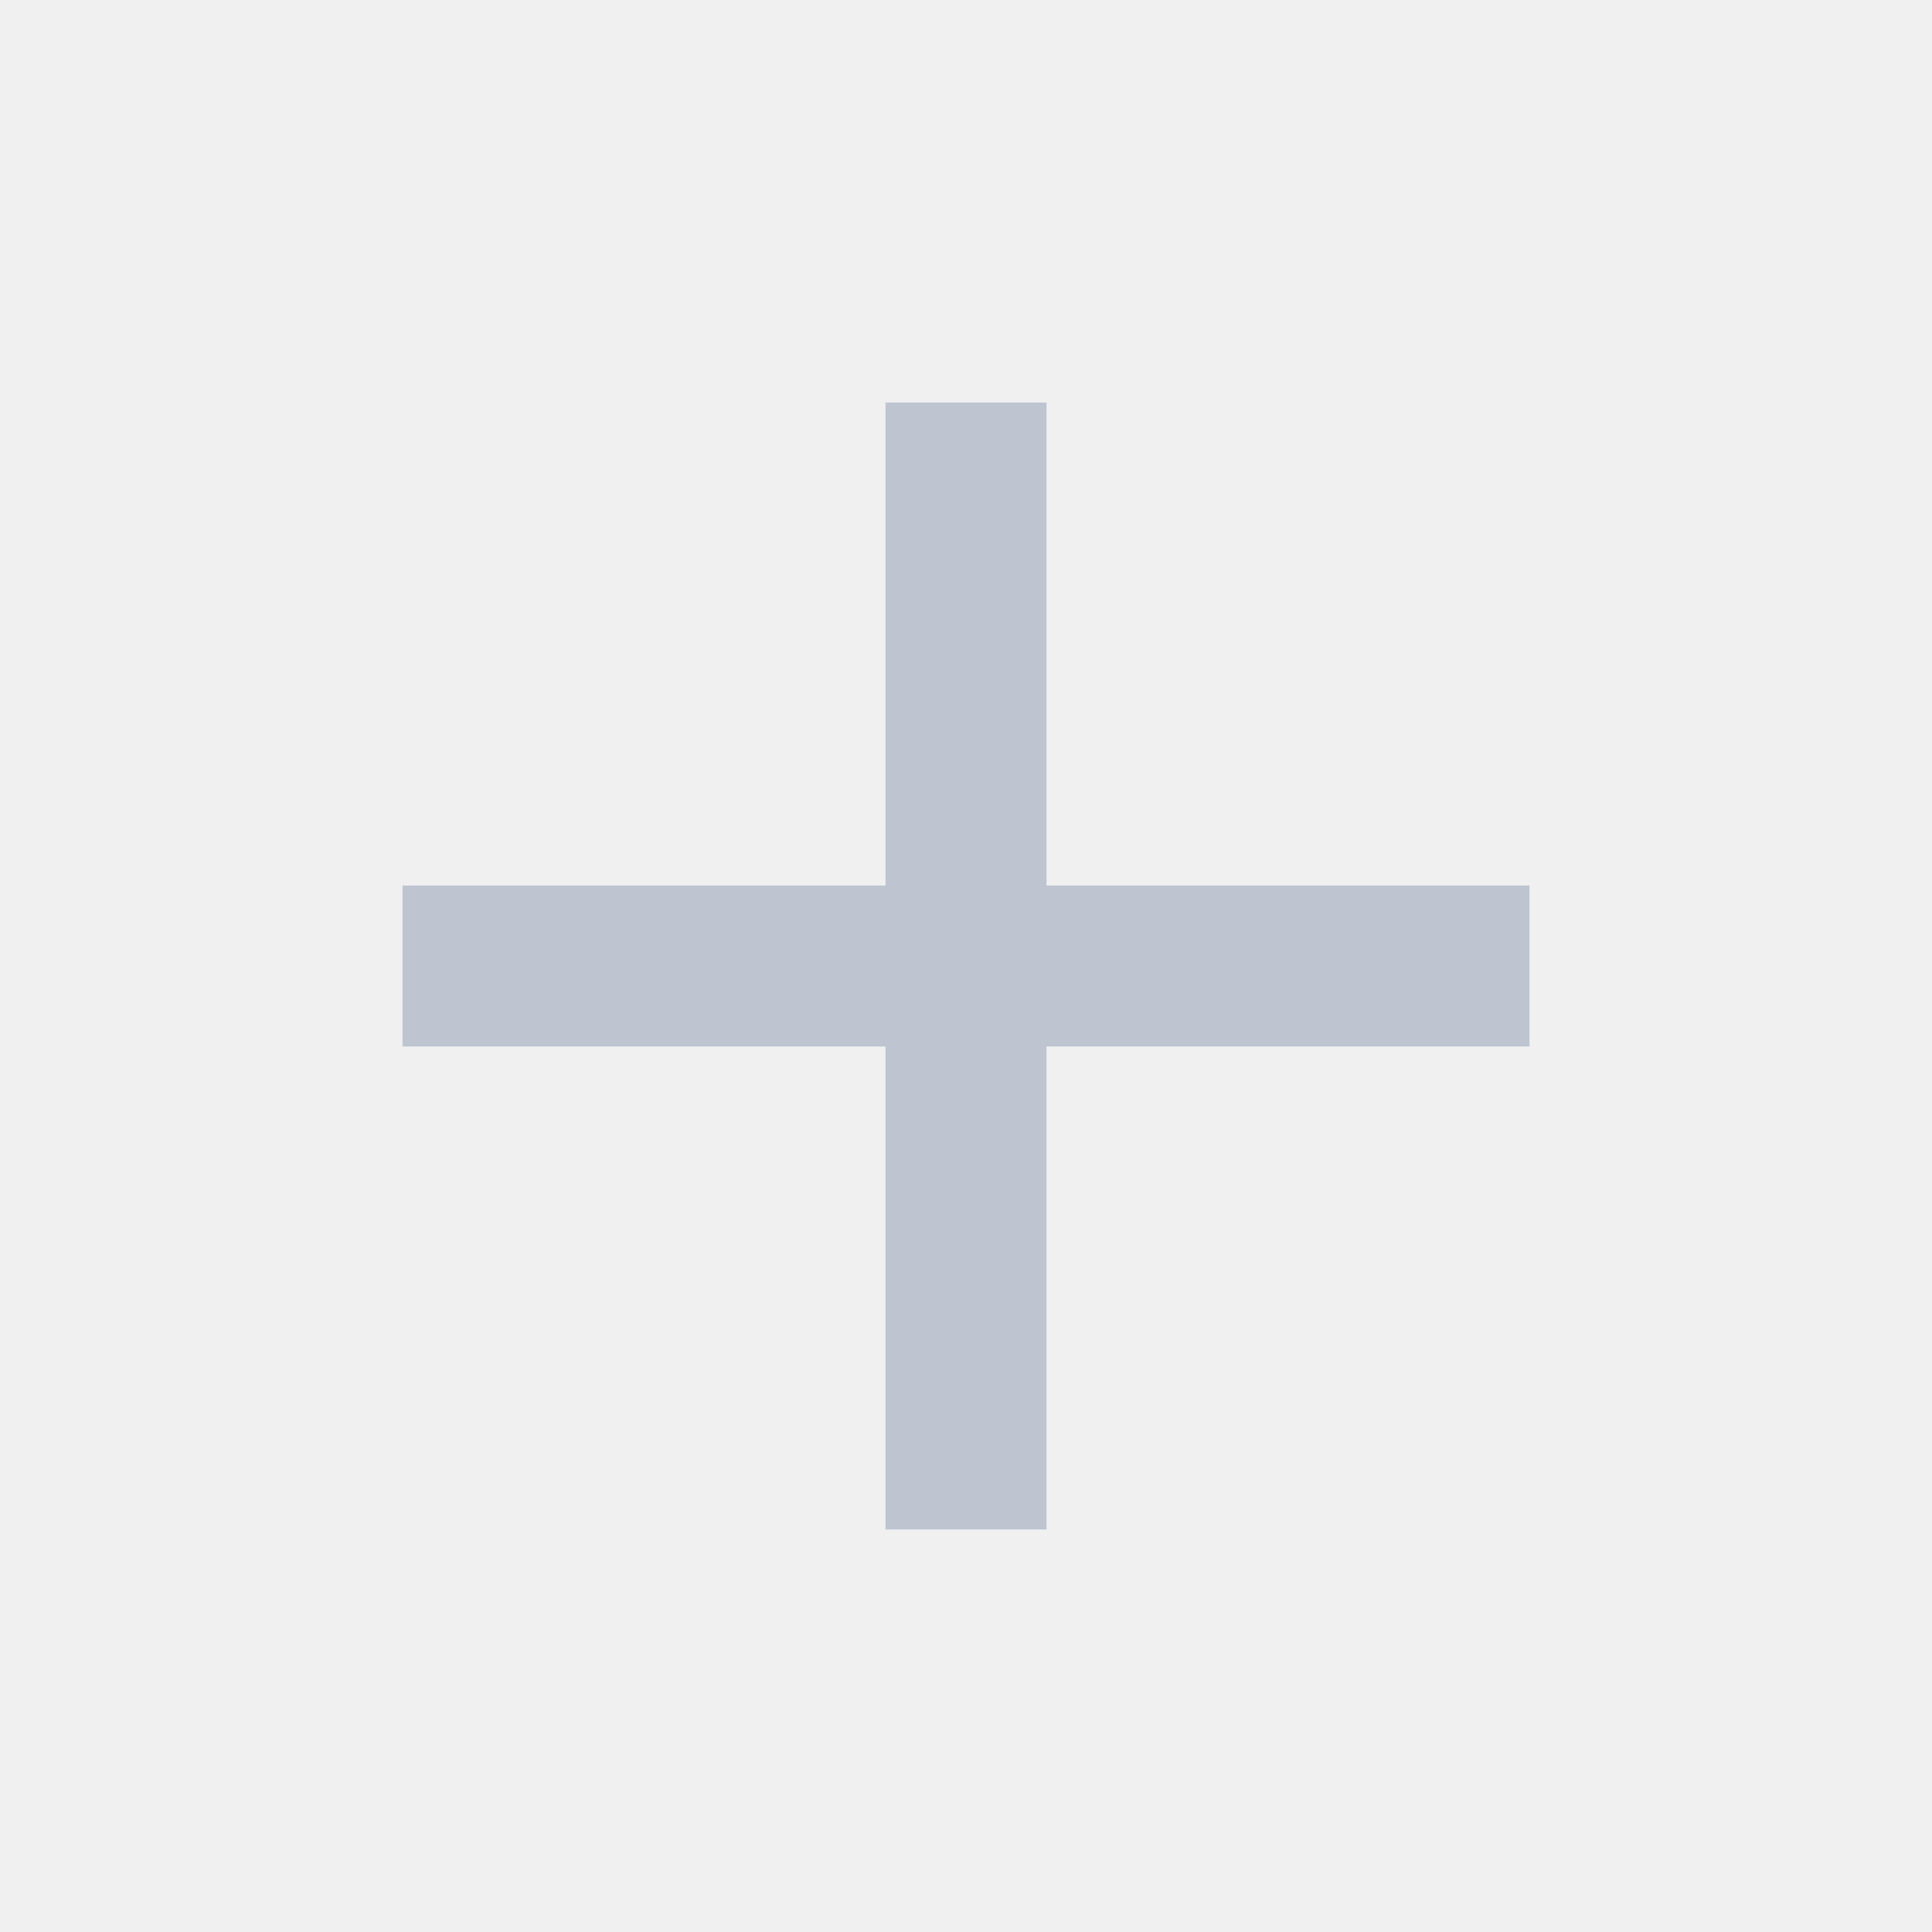
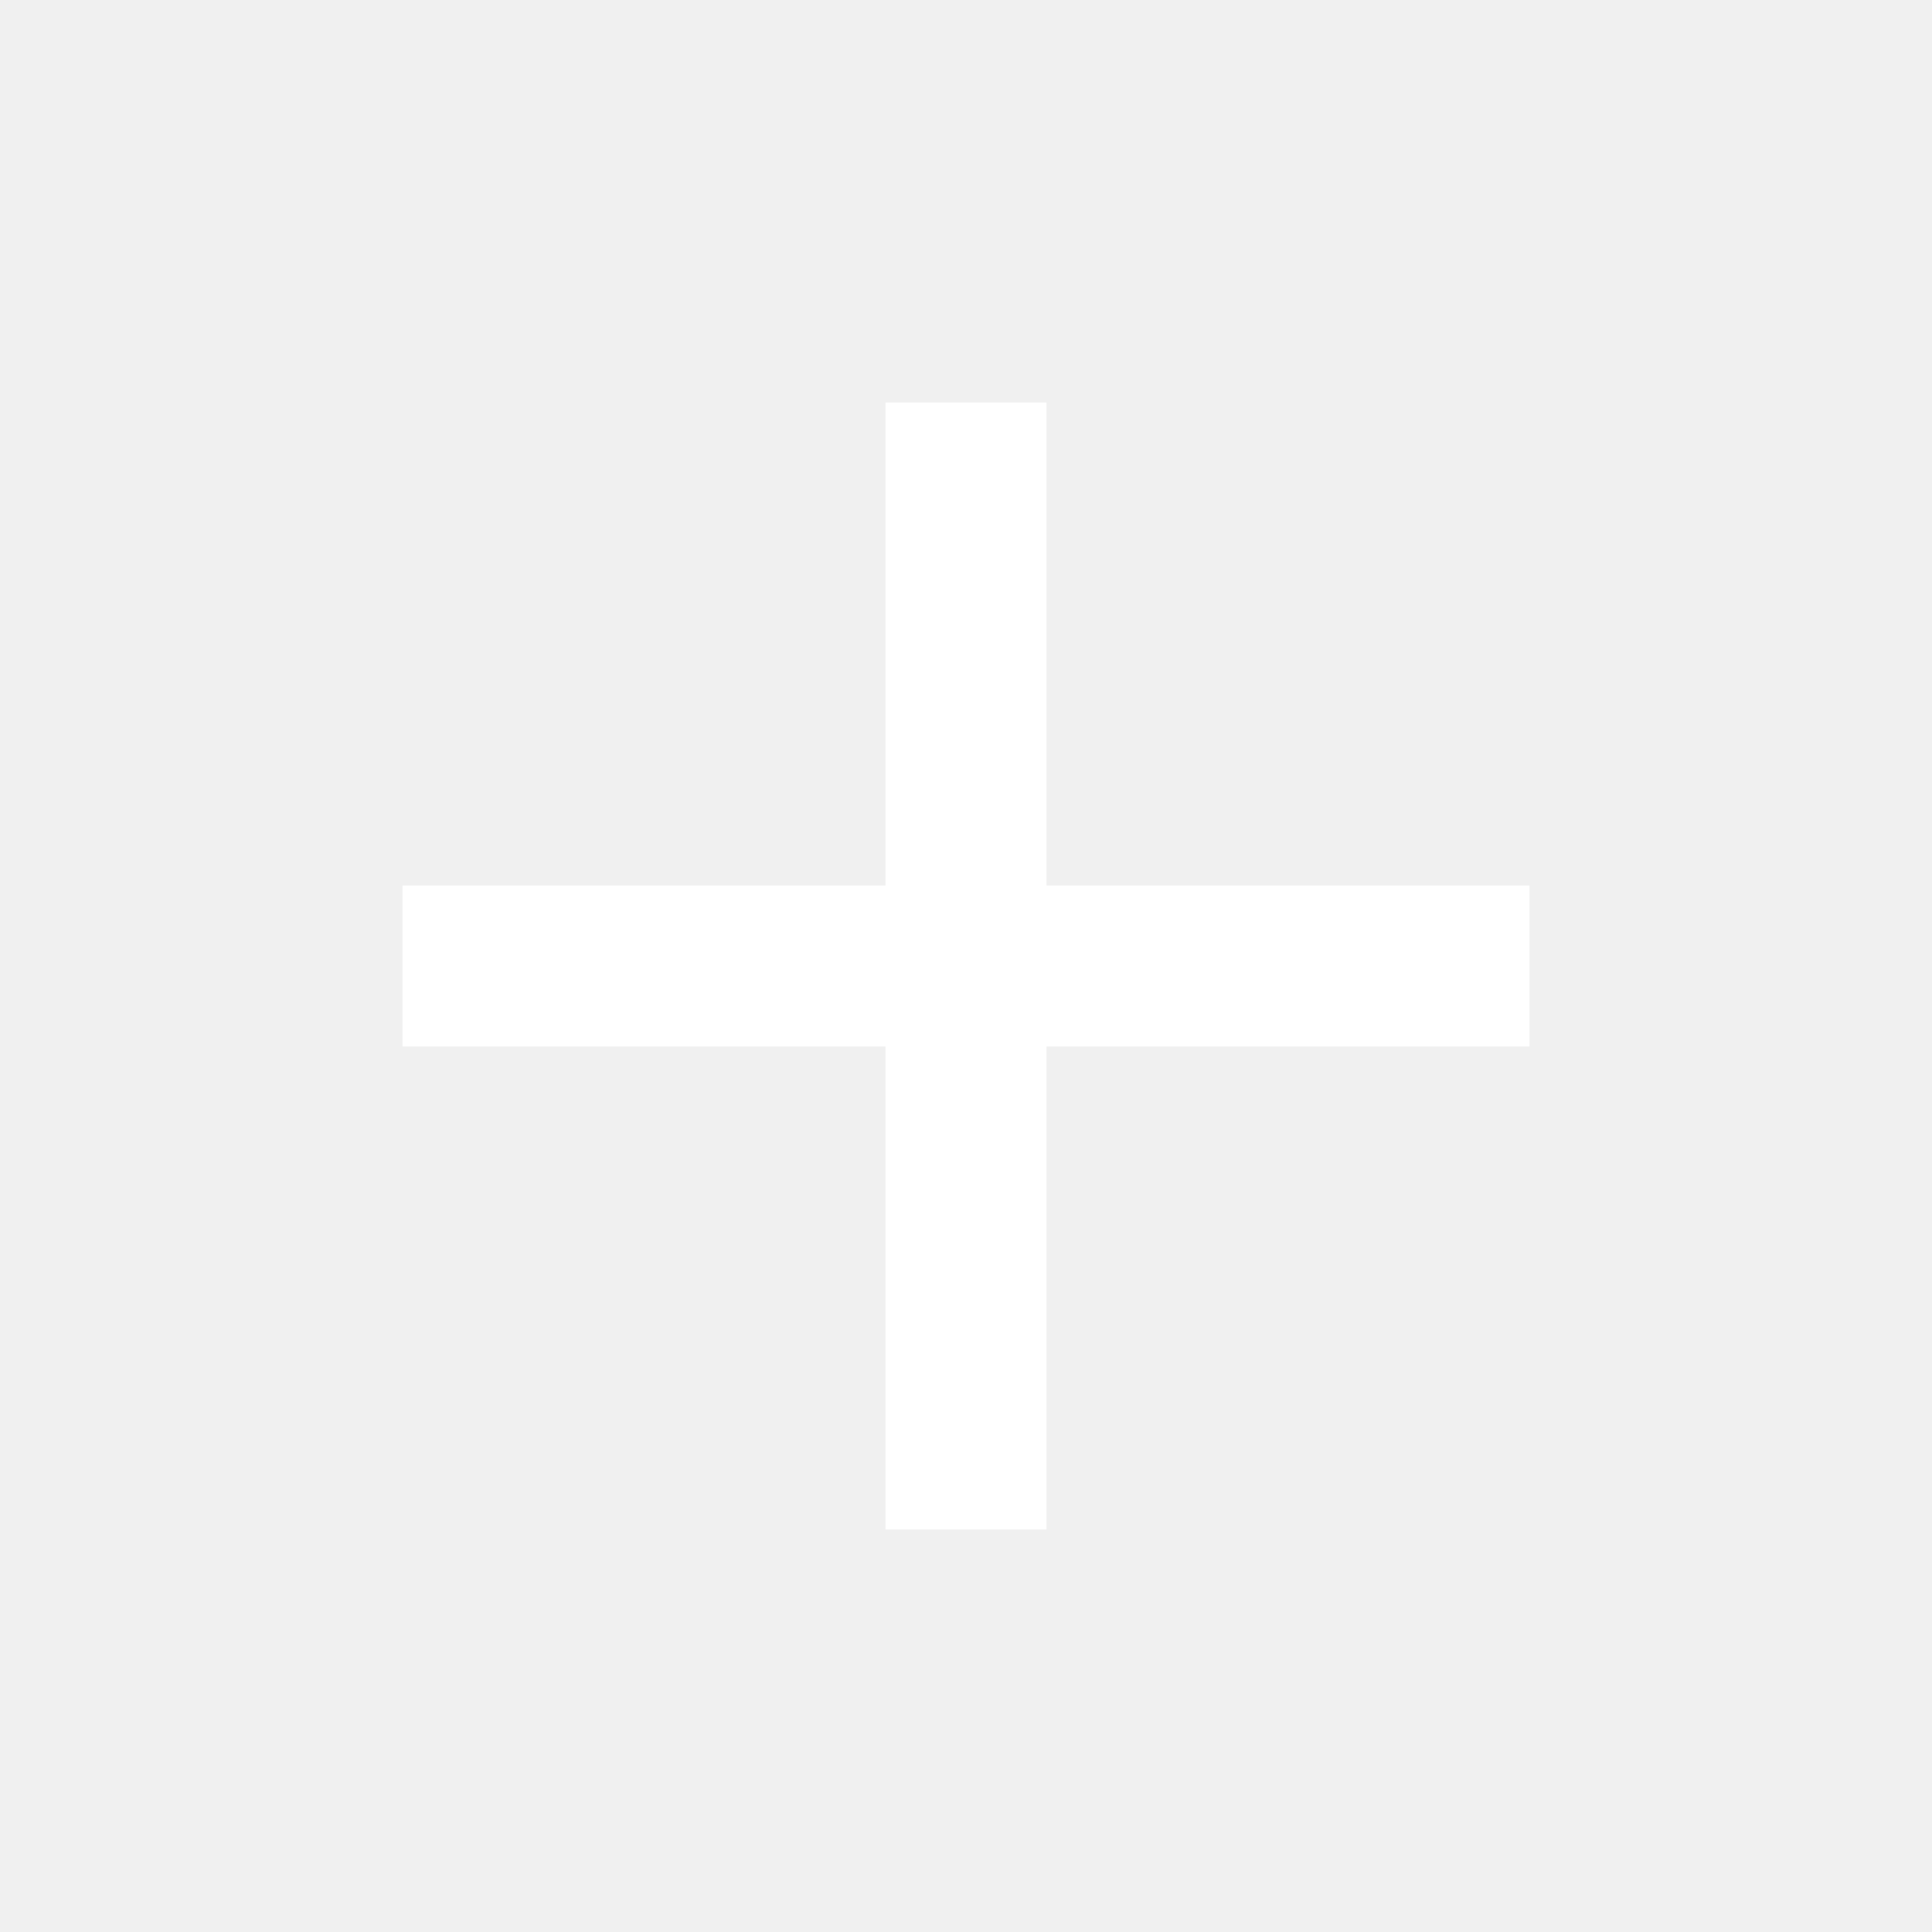
<svg xmlns="http://www.w3.org/2000/svg" preserveAspectRatio="none" overflow="visible" style="display: block;" width="36" height="36" viewBox="0 0 36 36" fill="none">
  <g id="Group">
    <g id="Vector">
</g>
-     <path id="Vector_2" d="M16.5 16.5V7.5H19.5V16.5H28.5V19.5H19.5V28.5H16.5V19.5H7.5V16.5H16.5Z" fill="#7484A3" fill-opacity="0.4" />
+     <path id="Vector_2" d="M16.5 16.5V7.5H19.5V16.5H28.5V19.5H19.5V28.5H16.5V19.5H7.5V16.5H16.5Z" fill="white" />
  </g>
</svg>
